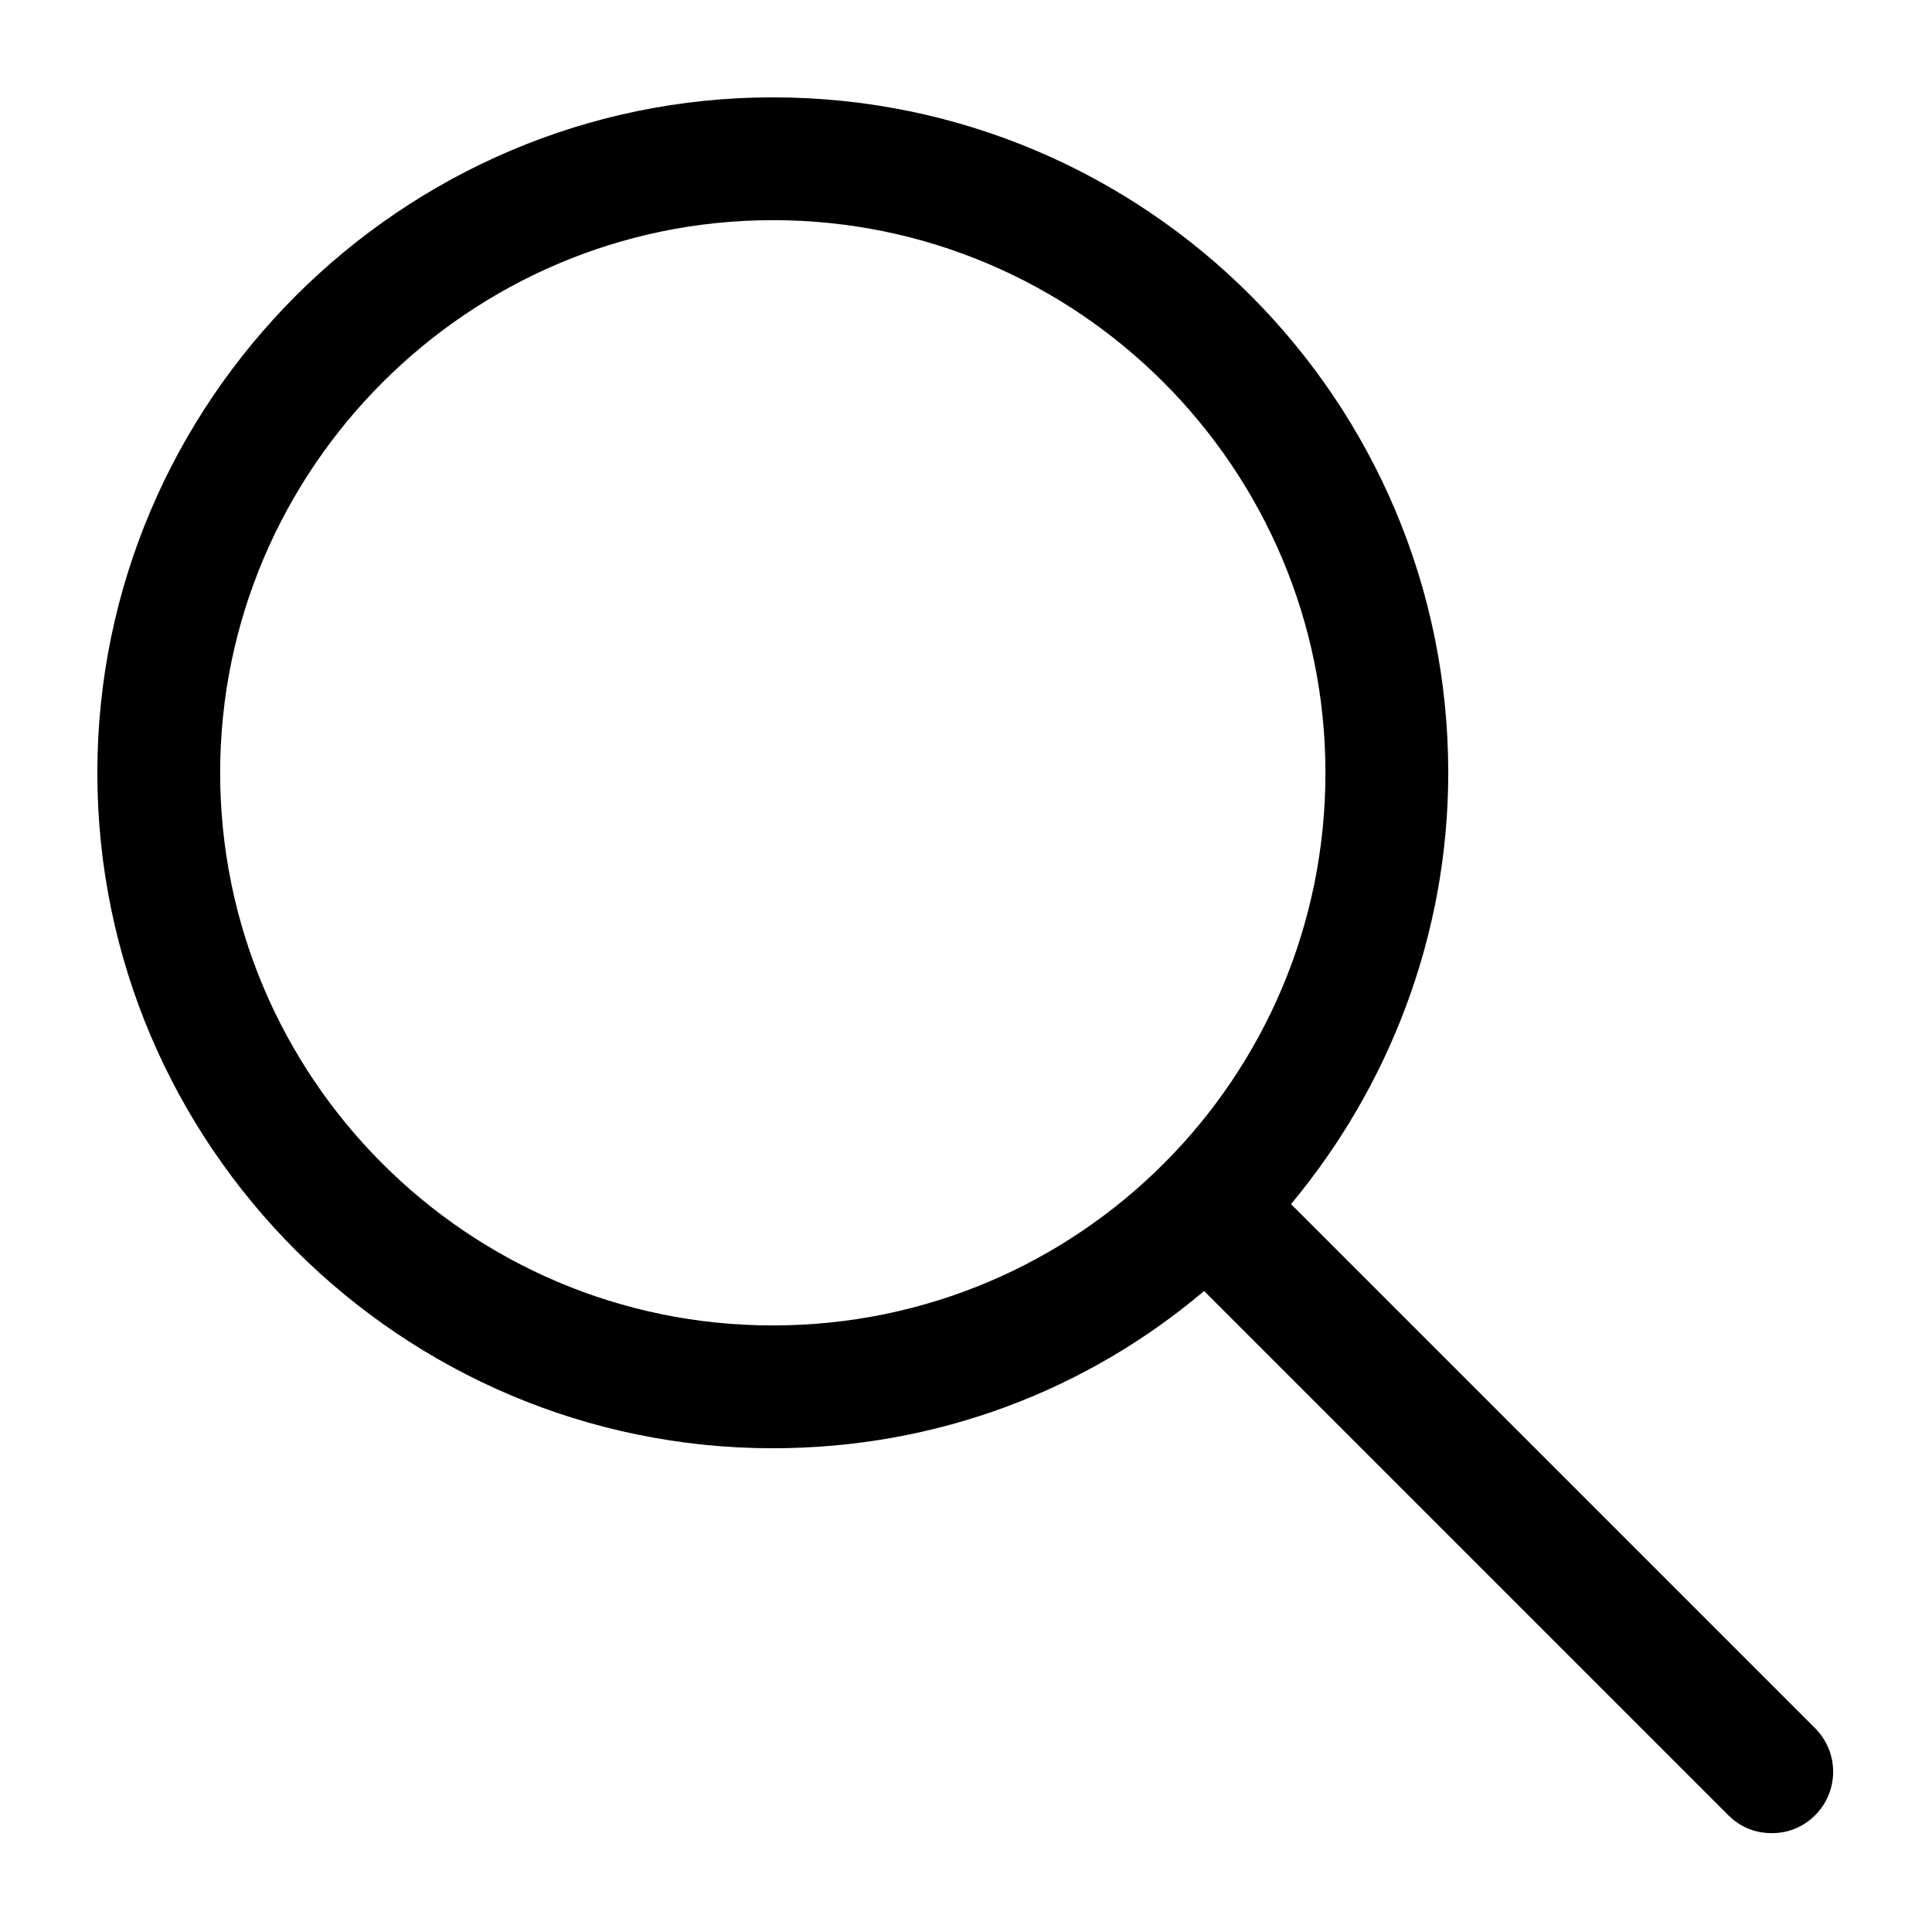
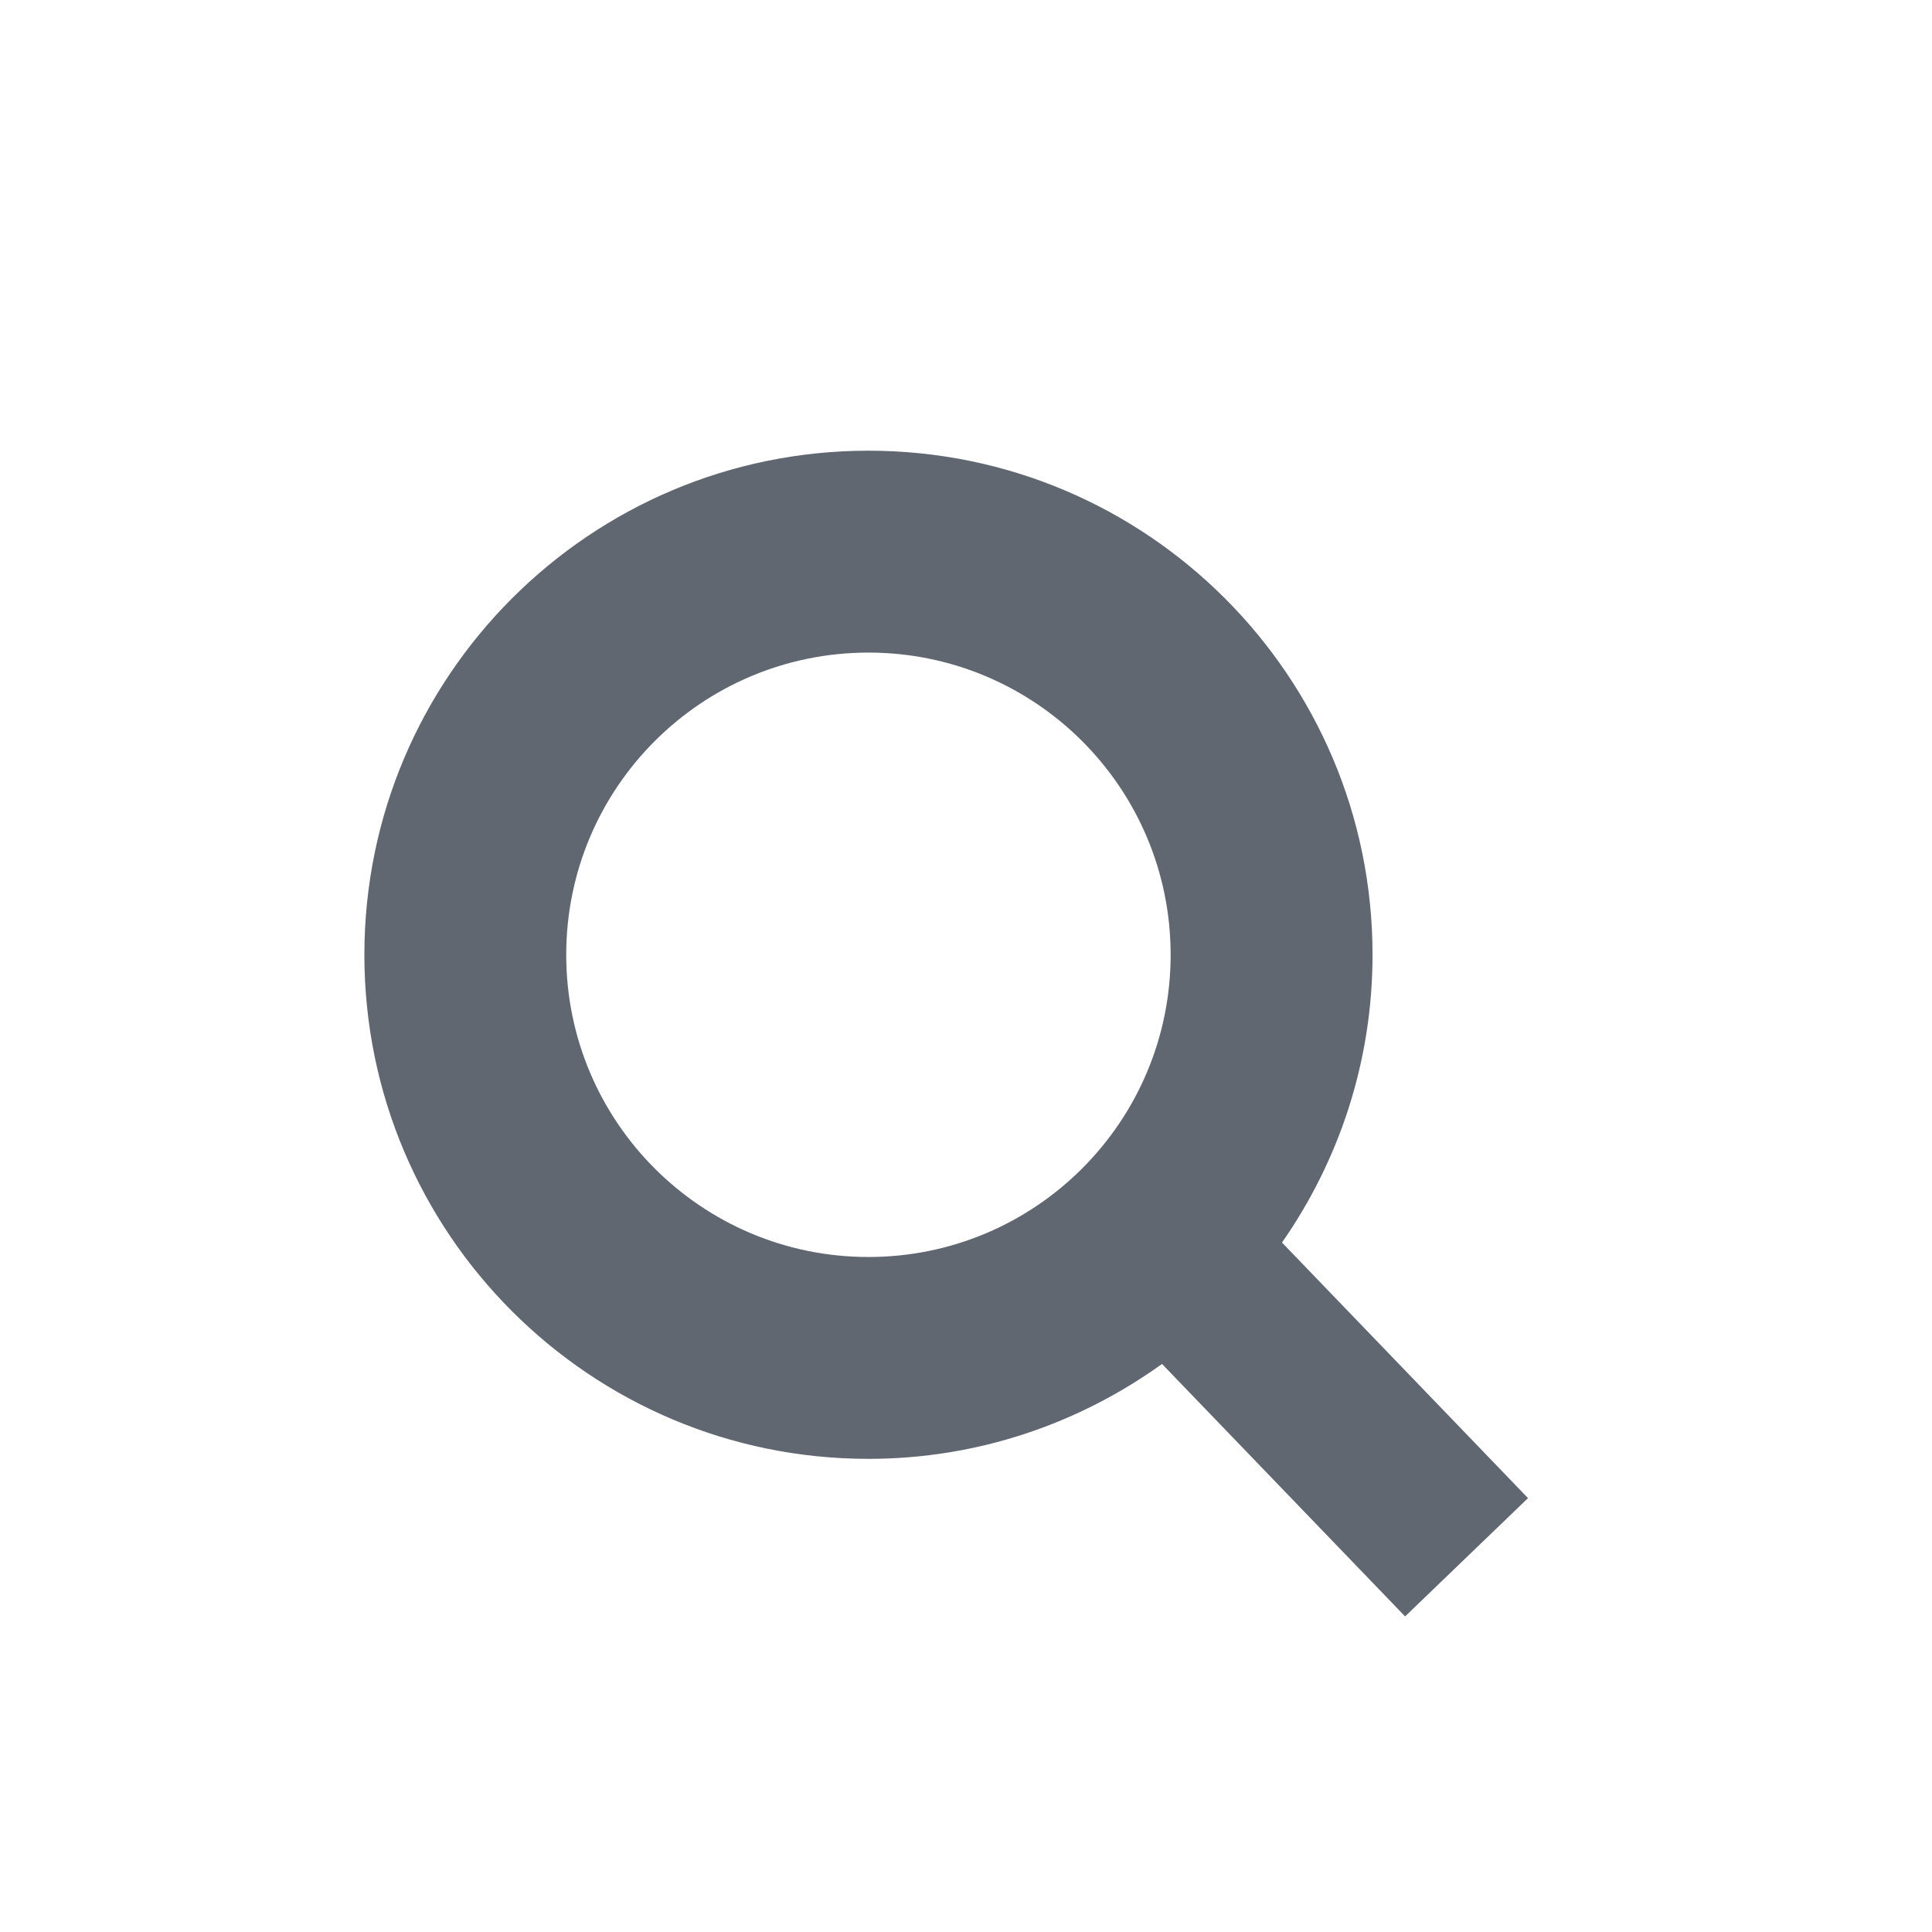
- <svg xmlns="http://www.w3.org/2000/svg" version="1.1" viewBox="0 0 129 129" enable-background="new 0 0 129 129">
+ <svg xmlns="http://www.w3.org/2000/svg" version="1.1" id="Layer_1" x="0px" y="0px" width="50px" height="50px" viewBox="0 0 50 50" enable-background="new 0 0 50 50" xml:space="preserve">
  <g>
-     <path d="M51.6,96.7c11,0,21-3.9,28.8-10.5l35,35c0.8,0.8,1.8,1.2,2.9,1.2s2.1-0.4,2.9-1.2c1.6-1.6,1.6-4.2,0-5.8l-35-35   c6.5-7.8,10.5-17.9,10.5-28.8c0-24.9-20.2-45.1-45.1-45.1C26.8,6.5,6.5,26.8,6.5,51.6C6.5,76.5,26.8,96.7,51.6,96.7z M51.6,14.7   c20.4,0,36.9,16.6,36.9,36.9C88.5,72,72,88.5,51.6,88.5c-20.4,0-36.9-16.6-36.9-36.9C14.7,31.3,31.3,14.7,51.6,14.7z" />
+     <path fill="#616771" d="M33.178,32.157c1.473-2.113,2.343-4.677,2.343-7.448c0-7.204-5.84-13.045-13.045-13.045   S9.43,17.506,9.43,24.71c0,7.205,5.84,13.045,13.045,13.045c2.838,0,5.457-0.917,7.598-2.456l6.291,6.534l3.181-3.062   L33.178,32.157z M22.475,32.531c-4.319,0-7.821-3.501-7.821-7.821c0-4.32,3.502-7.821,7.821-7.821c4.319,0,7.821,3.501,7.821,7.821   C30.296,29.03,26.795,32.531,22.475,32.531z" />
  </g>
</svg>
